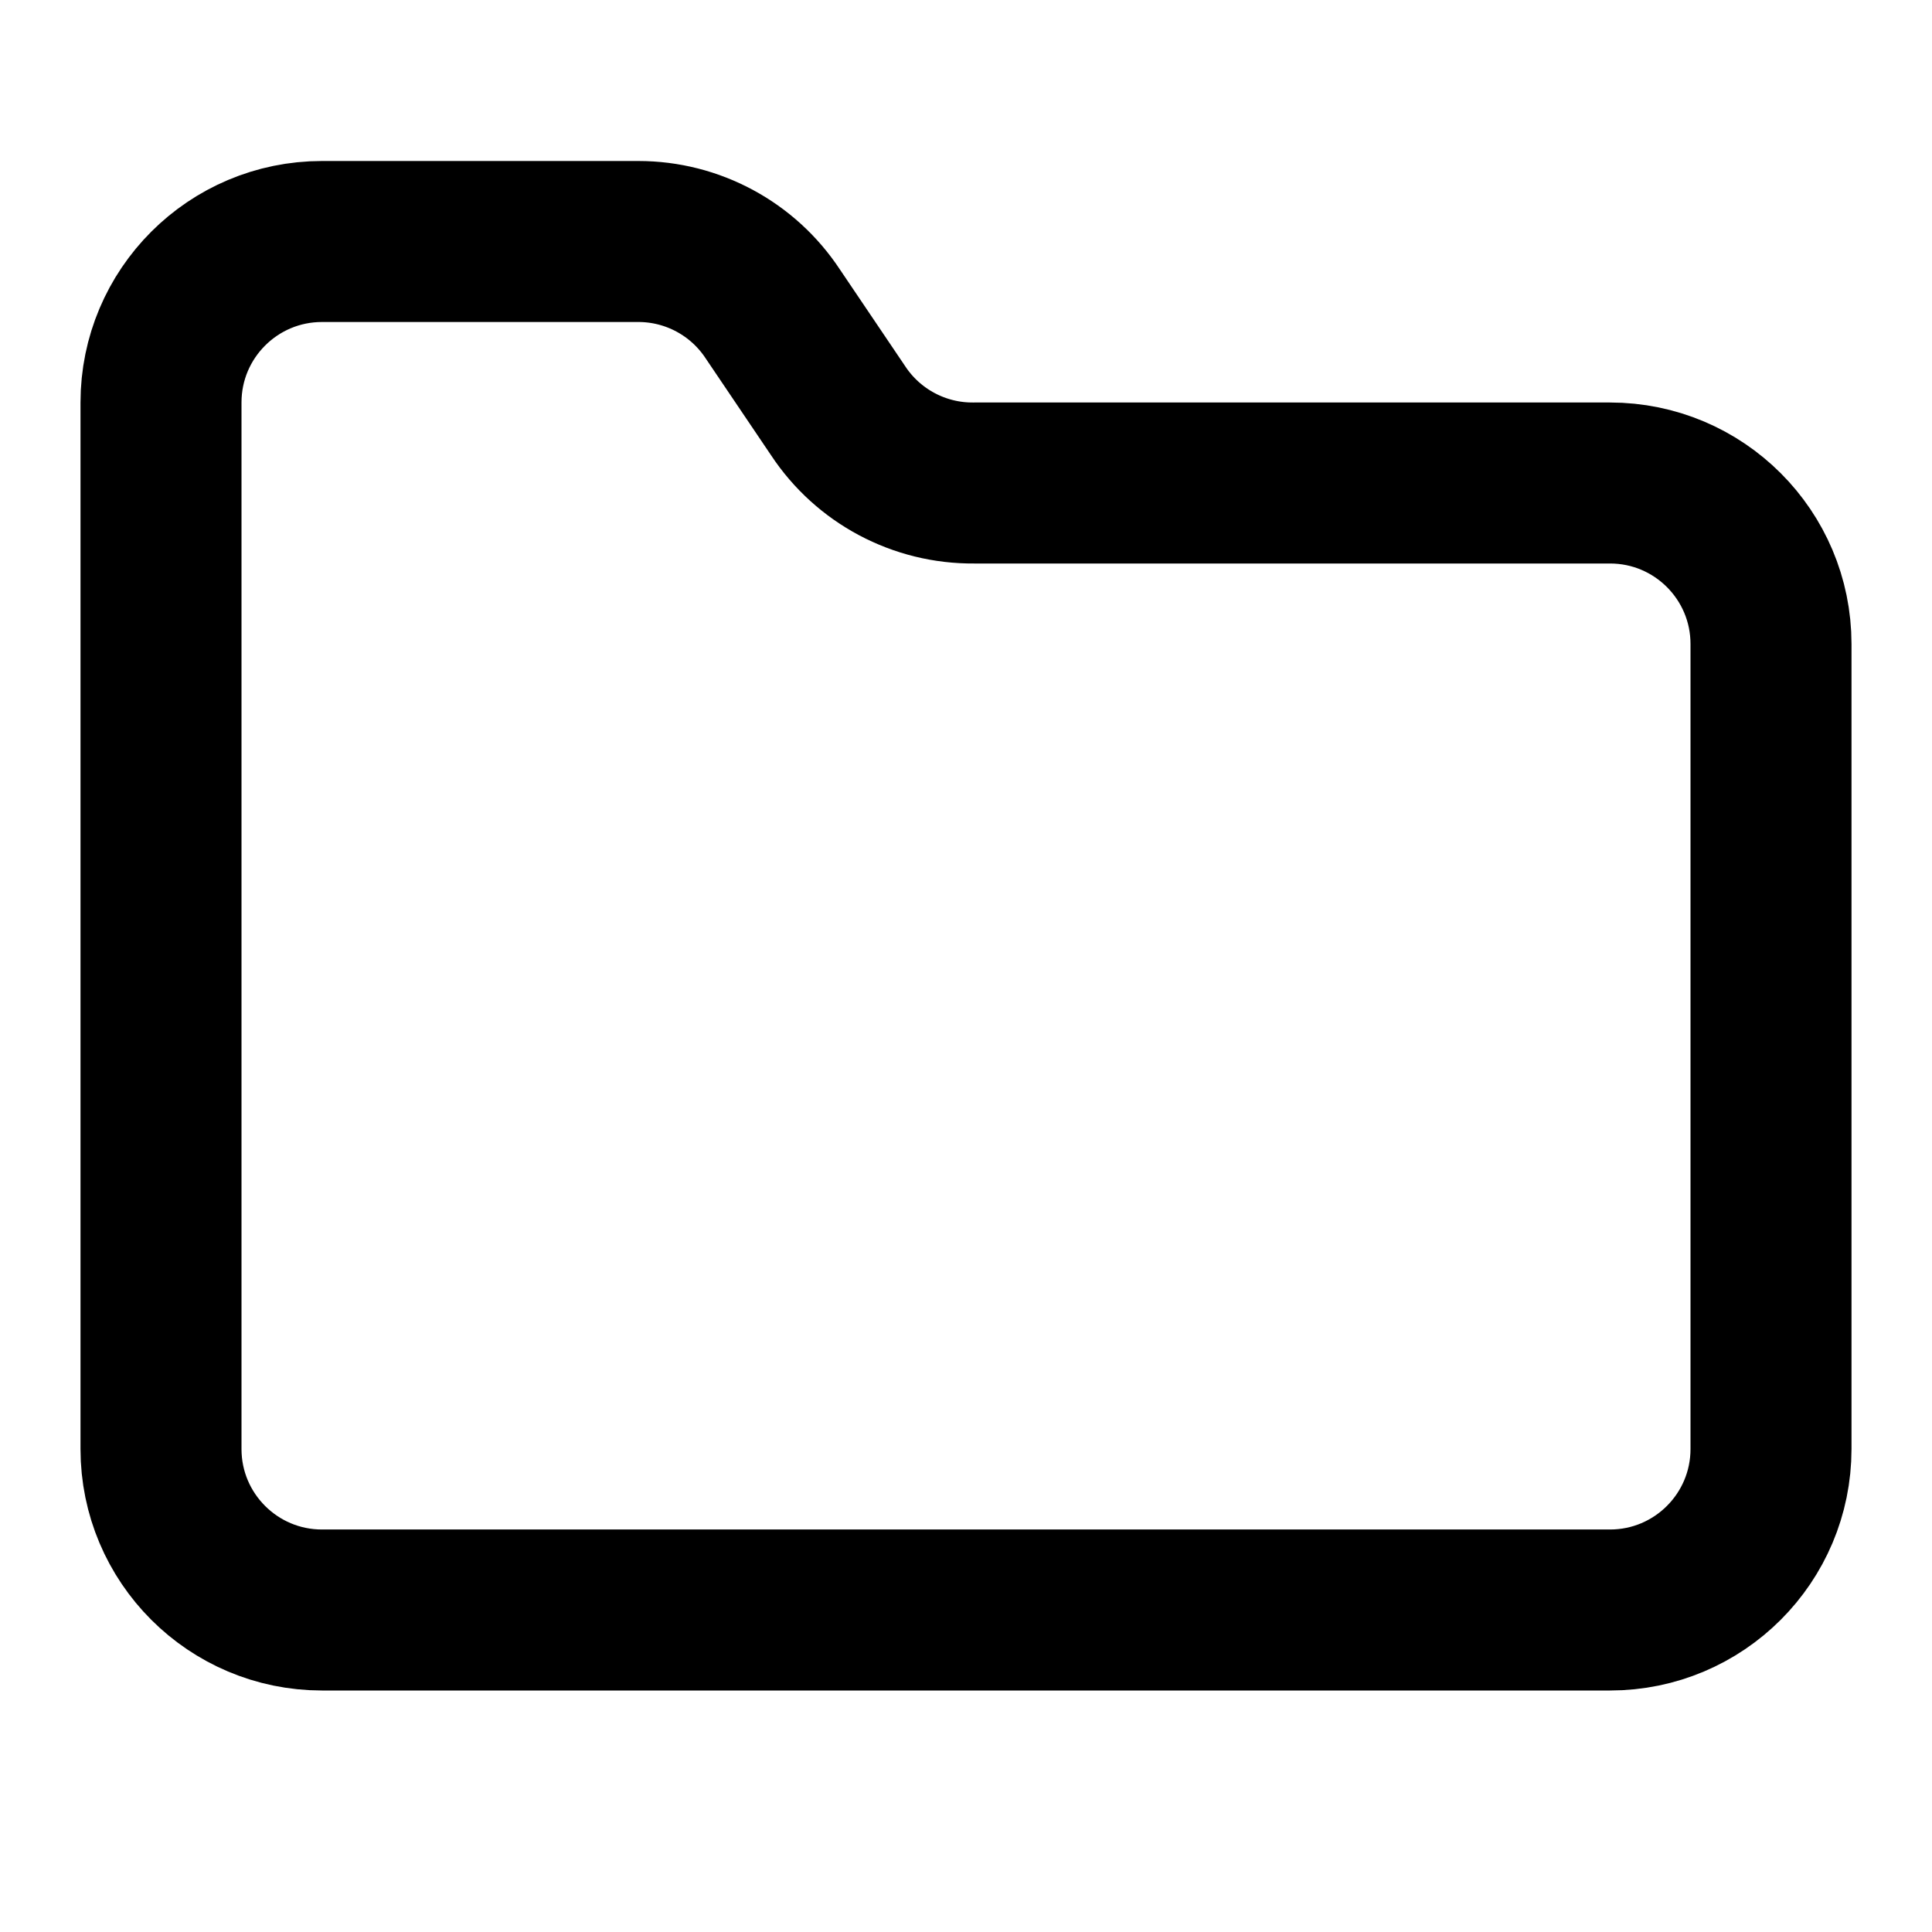
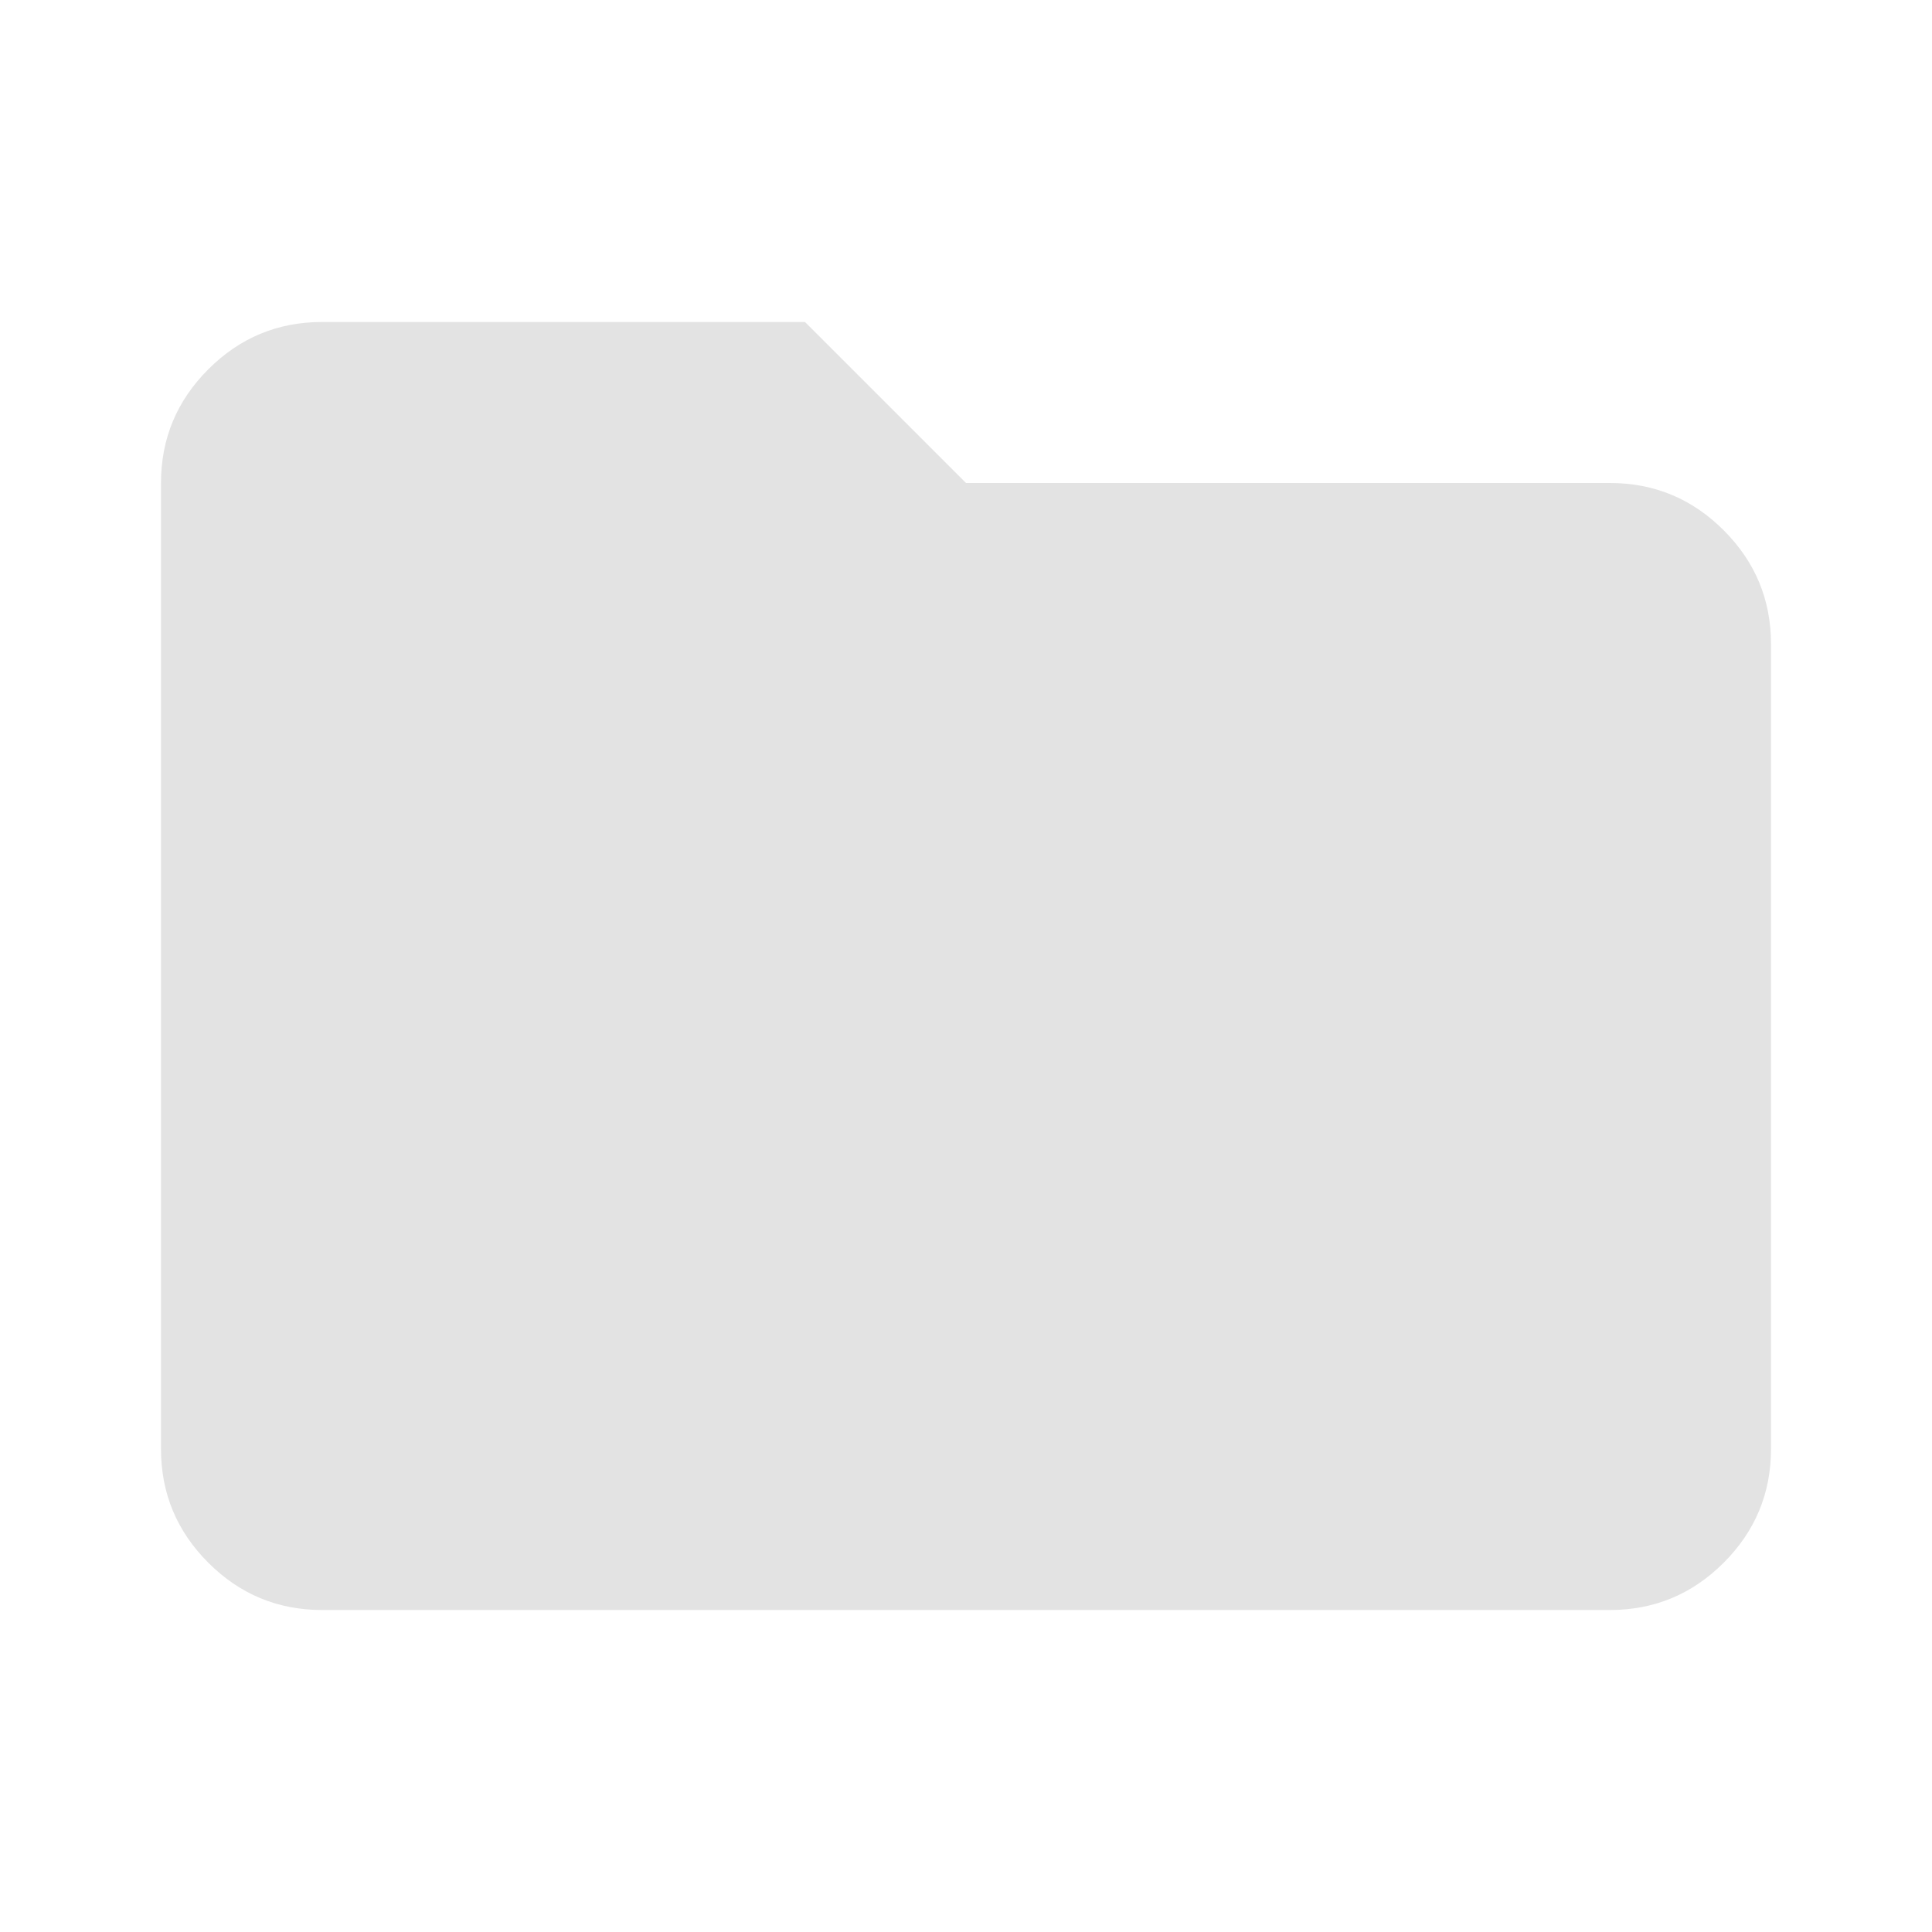
- <svg xmlns="http://www.w3.org/2000/svg" width="24" height="24" viewBox="0 0 24 24" fill="none" stroke="currentColor" stroke-width="2" stroke-linecap="round" stroke-linejoin="round" class="lucide lucide-folder preview-icon">
-   <path d="M20 20a2 2 0 0 0 2-2V8a2 2 0 0 0-2-2h-7.9a2 2 0 0 1-1.69-.9L9.6 3.9A2 2 0 0 0 7.93 3H4a2 2 0 0 0-2 2v13a2 2 0 0 0 2 2Z" />
+ <svg xmlns="http://www.w3.org/2000/svg" height="24px" viewBox="0 -960 960 960" width="24px" fill="#e3e3e3">
+   <path d="M160-160q-33 0-56.5-23.5T80-240v-480q0-33 23.5-56.5T160-800h240l80 80h320q33 0 56.5 23.5T880-640v400q0 33-23.5 56.5T800-160H160Z" />
</svg>
